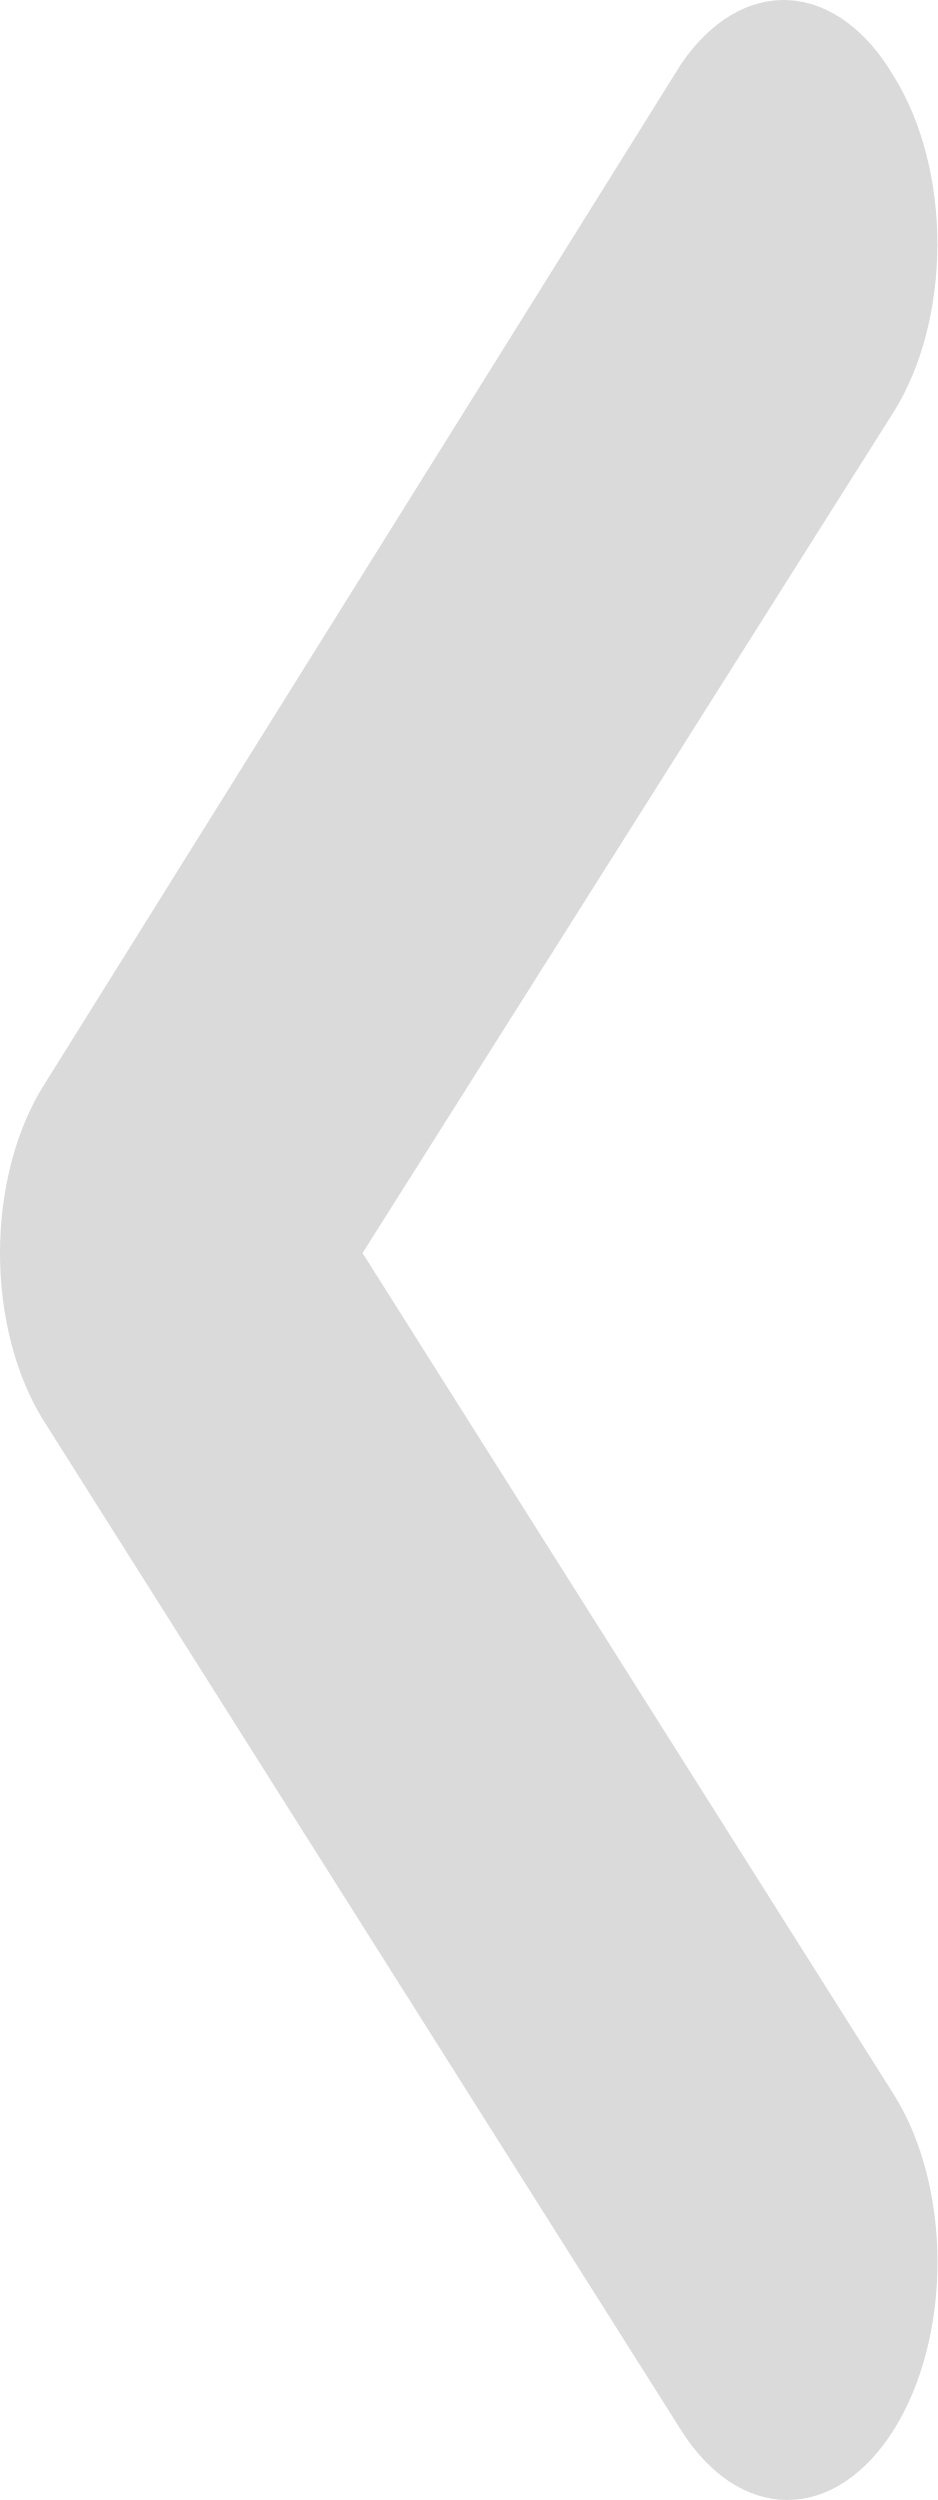
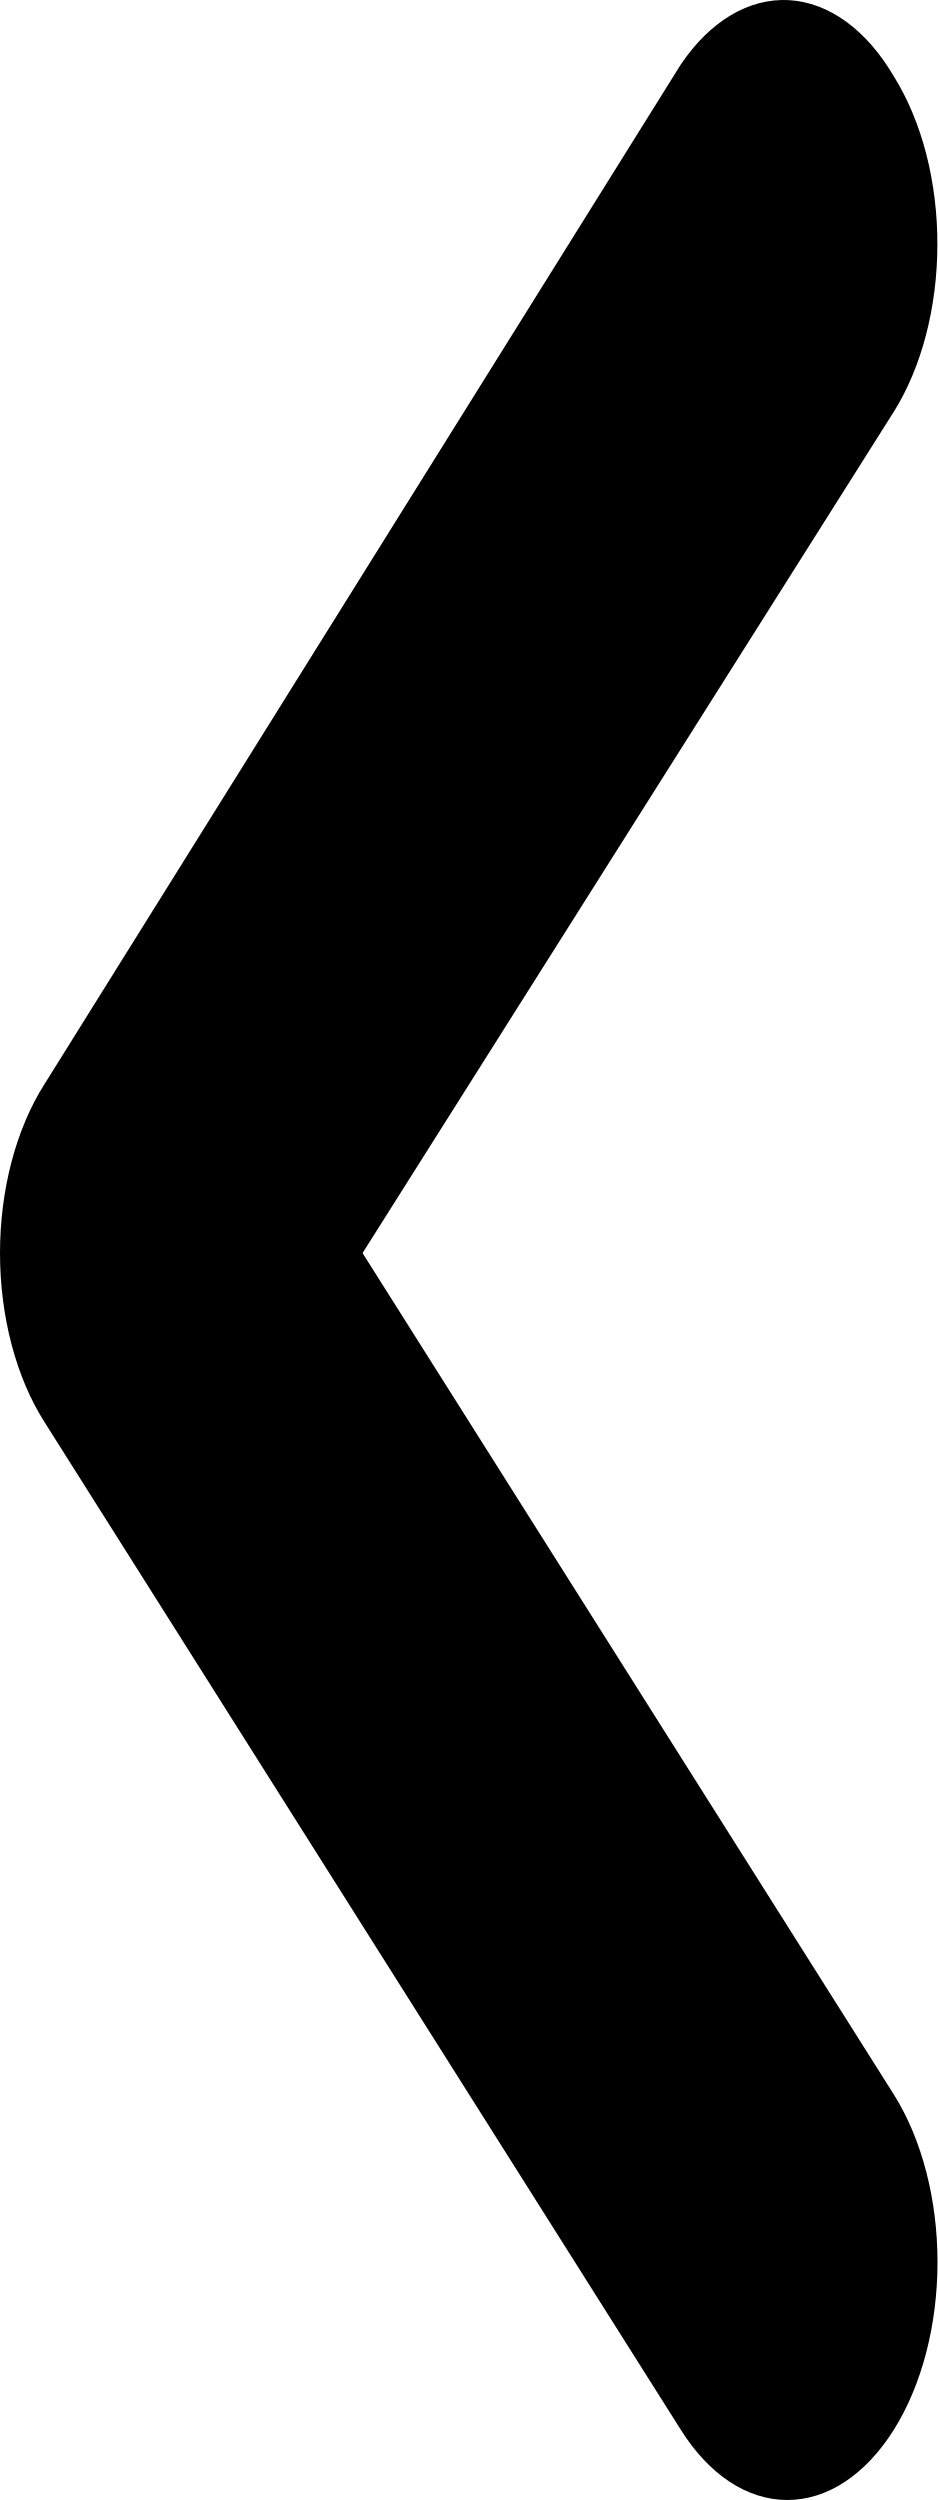
<svg xmlns="http://www.w3.org/2000/svg" width="15" height="40" viewBox="0 0 15 40" fill="none">
-   <path d="M10.892 1.033L0.71 17.349C0.485 17.703 0.307 18.123 0.185 18.587C0.063 19.05 0 19.547 0 20.049C0 20.551 0.063 21.048 0.185 21.512C0.307 21.975 0.485 22.396 0.71 22.75L10.892 38.875C11.115 39.231 11.381 39.514 11.673 39.708C11.966 39.901 12.28 40 12.597 40C12.914 40 13.228 39.901 13.52 39.708C13.813 39.514 14.079 39.231 14.302 38.875C14.749 38.162 15 37.199 15 36.194C15 35.189 14.749 34.225 14.302 33.513L5.801 20.049L14.302 6.586C14.745 5.878 14.995 4.921 14.998 3.924C15 3.423 14.939 2.927 14.82 2.464C14.7 2 14.524 1.579 14.302 1.223C14.086 0.854 13.827 0.556 13.539 0.347C13.251 0.137 12.939 0.02 12.622 0.002C12.305 -0.015 11.989 0.067 11.692 0.244C11.395 0.421 11.123 0.689 10.892 1.033Z" fill="#DADADA" />
+   <path d="M10.892 1.033L0.71 17.349C0.485 17.703 0.307 18.123 0.185 18.587C0.063 19.05 0 19.547 0 20.049C0 20.551 0.063 21.048 0.185 21.512C0.307 21.975 0.485 22.396 0.71 22.75L10.892 38.875C11.115 39.231 11.381 39.514 11.673 39.708C11.966 39.901 12.28 40 12.597 40C12.914 40 13.228 39.901 13.52 39.708C13.813 39.514 14.079 39.231 14.302 38.875C14.749 38.162 15 37.199 15 36.194C15 35.189 14.749 34.225 14.302 33.513L5.801 20.049L14.302 6.586C14.745 5.878 14.995 4.921 14.998 3.924C15 3.423 14.939 2.927 14.82 2.464C14.7 2 14.524 1.579 14.302 1.223C14.086 0.854 13.827 0.556 13.539 0.347C13.251 0.137 12.939 0.02 12.622 0.002C12.305 -0.015 11.989 0.067 11.692 0.244C11.395 0.421 11.123 0.689 10.892 1.033Z" fill="black" />
</svg>
